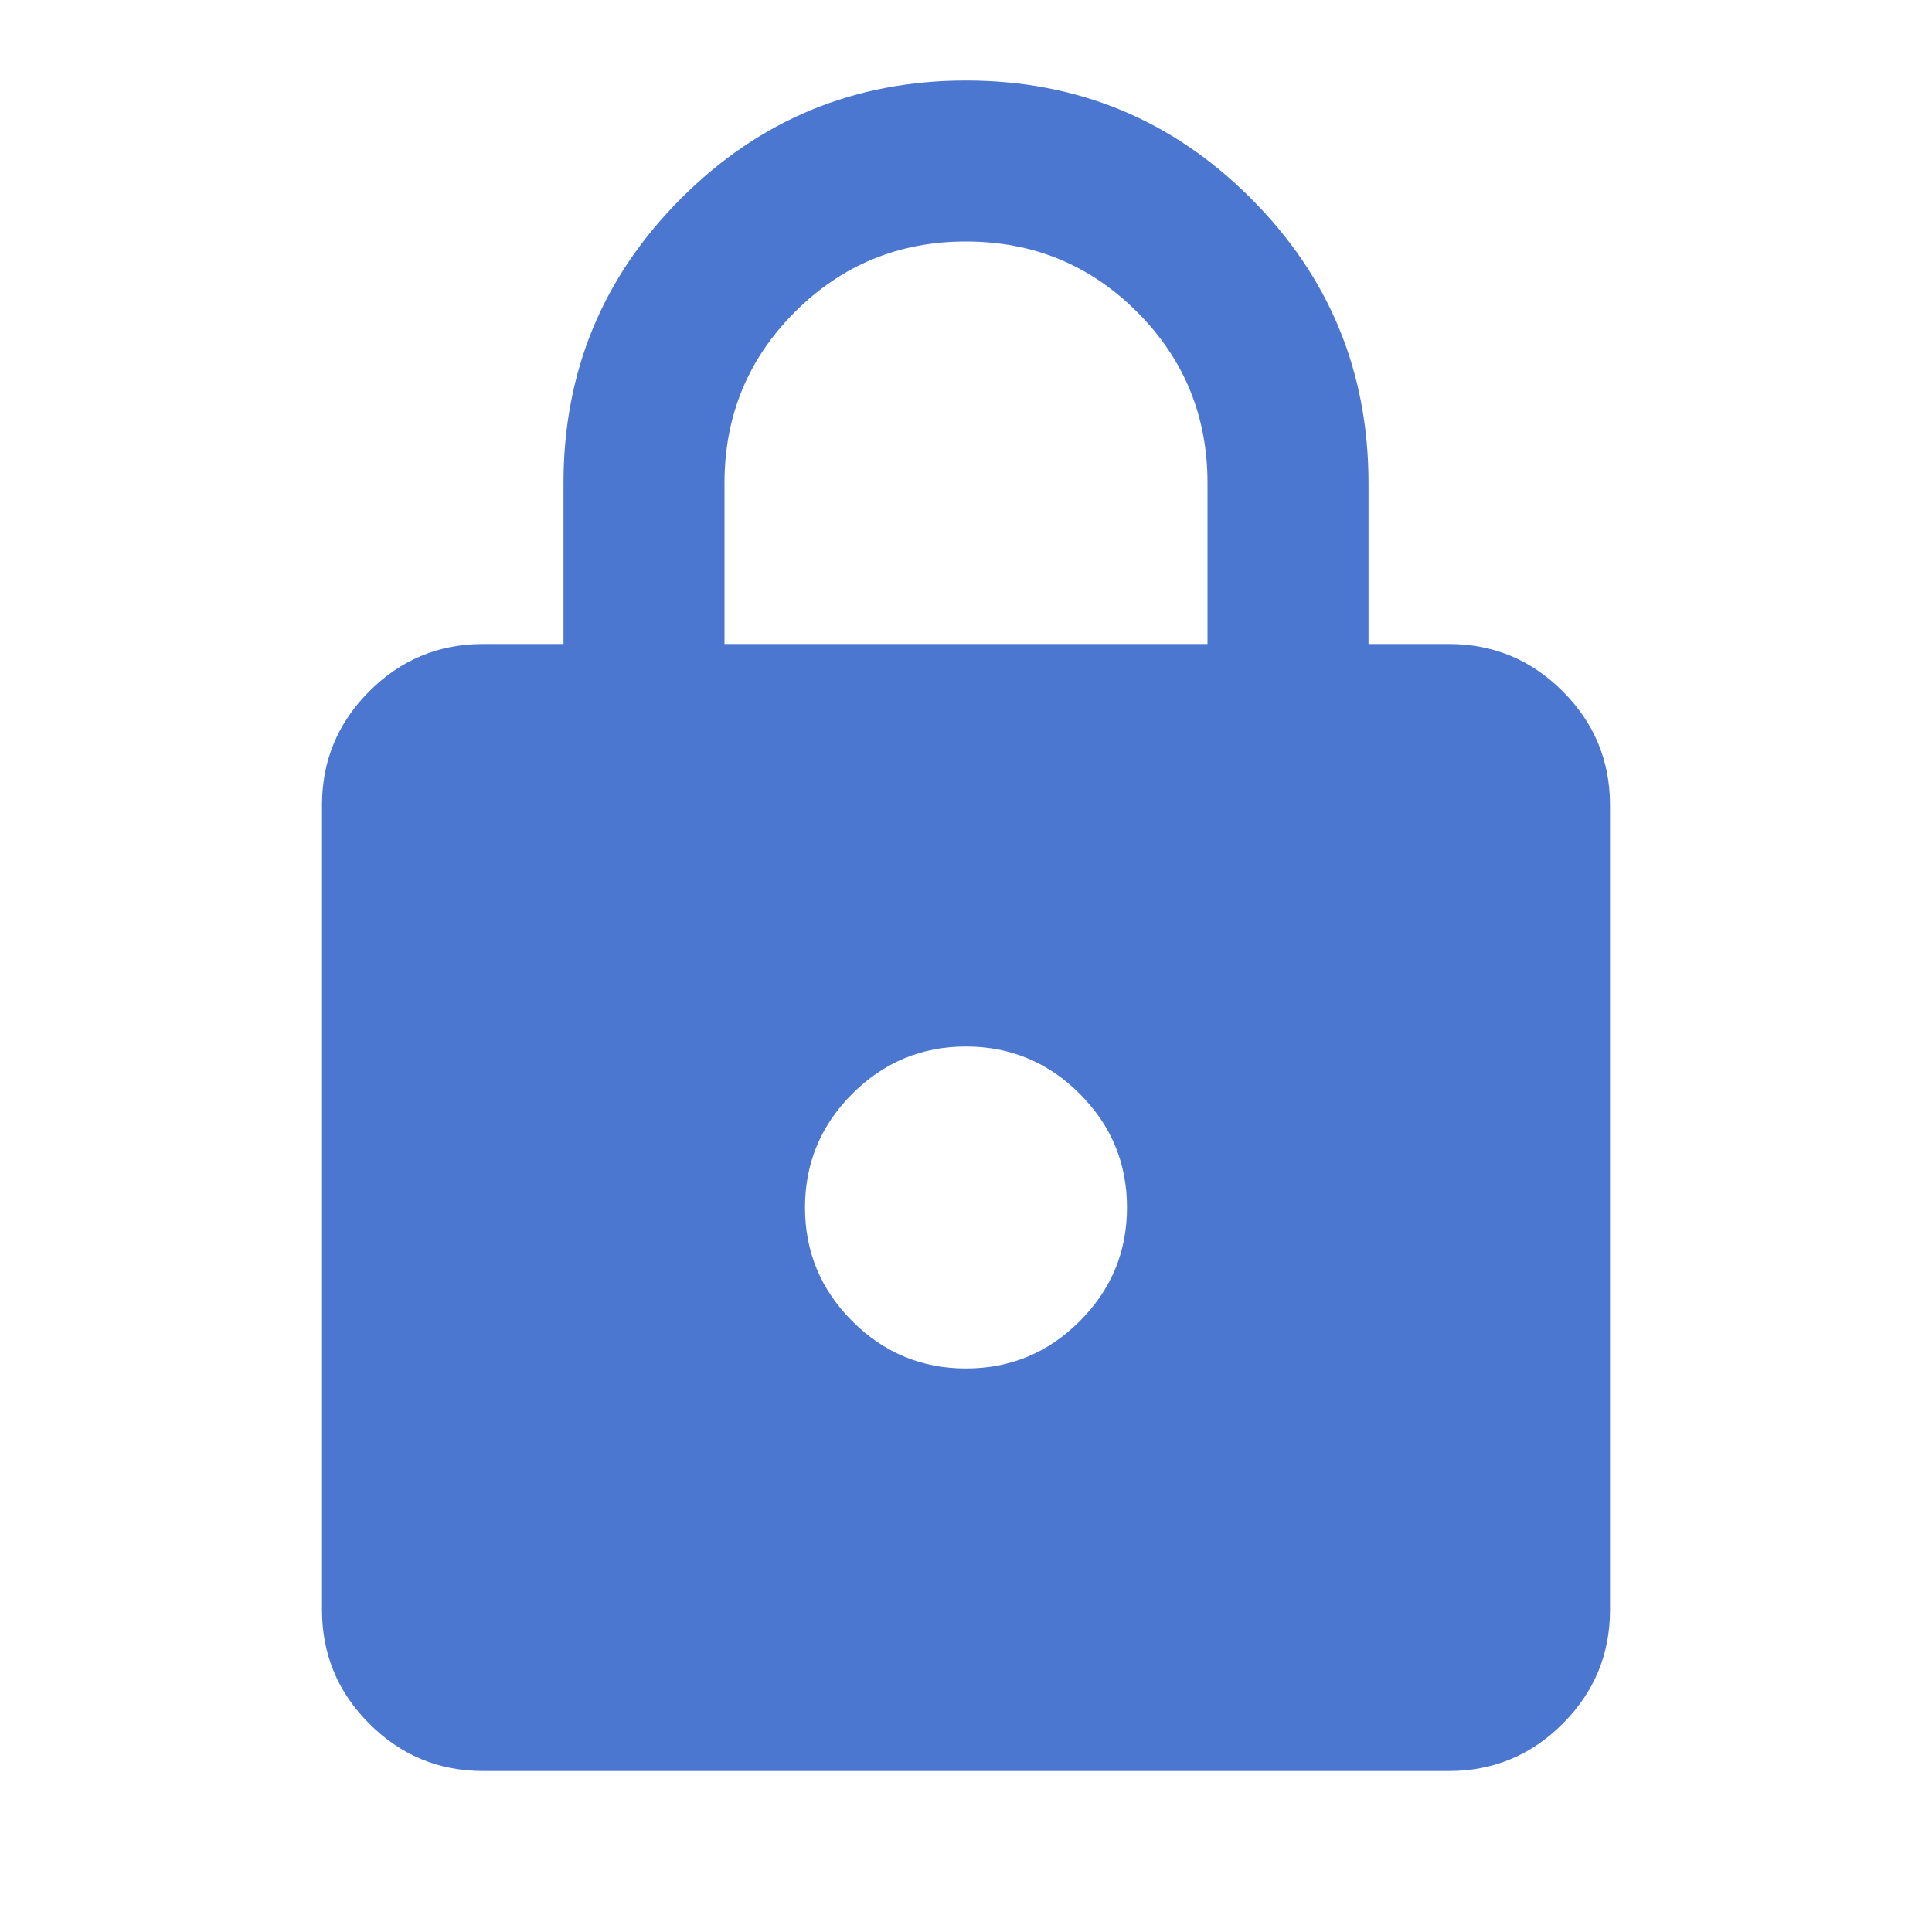
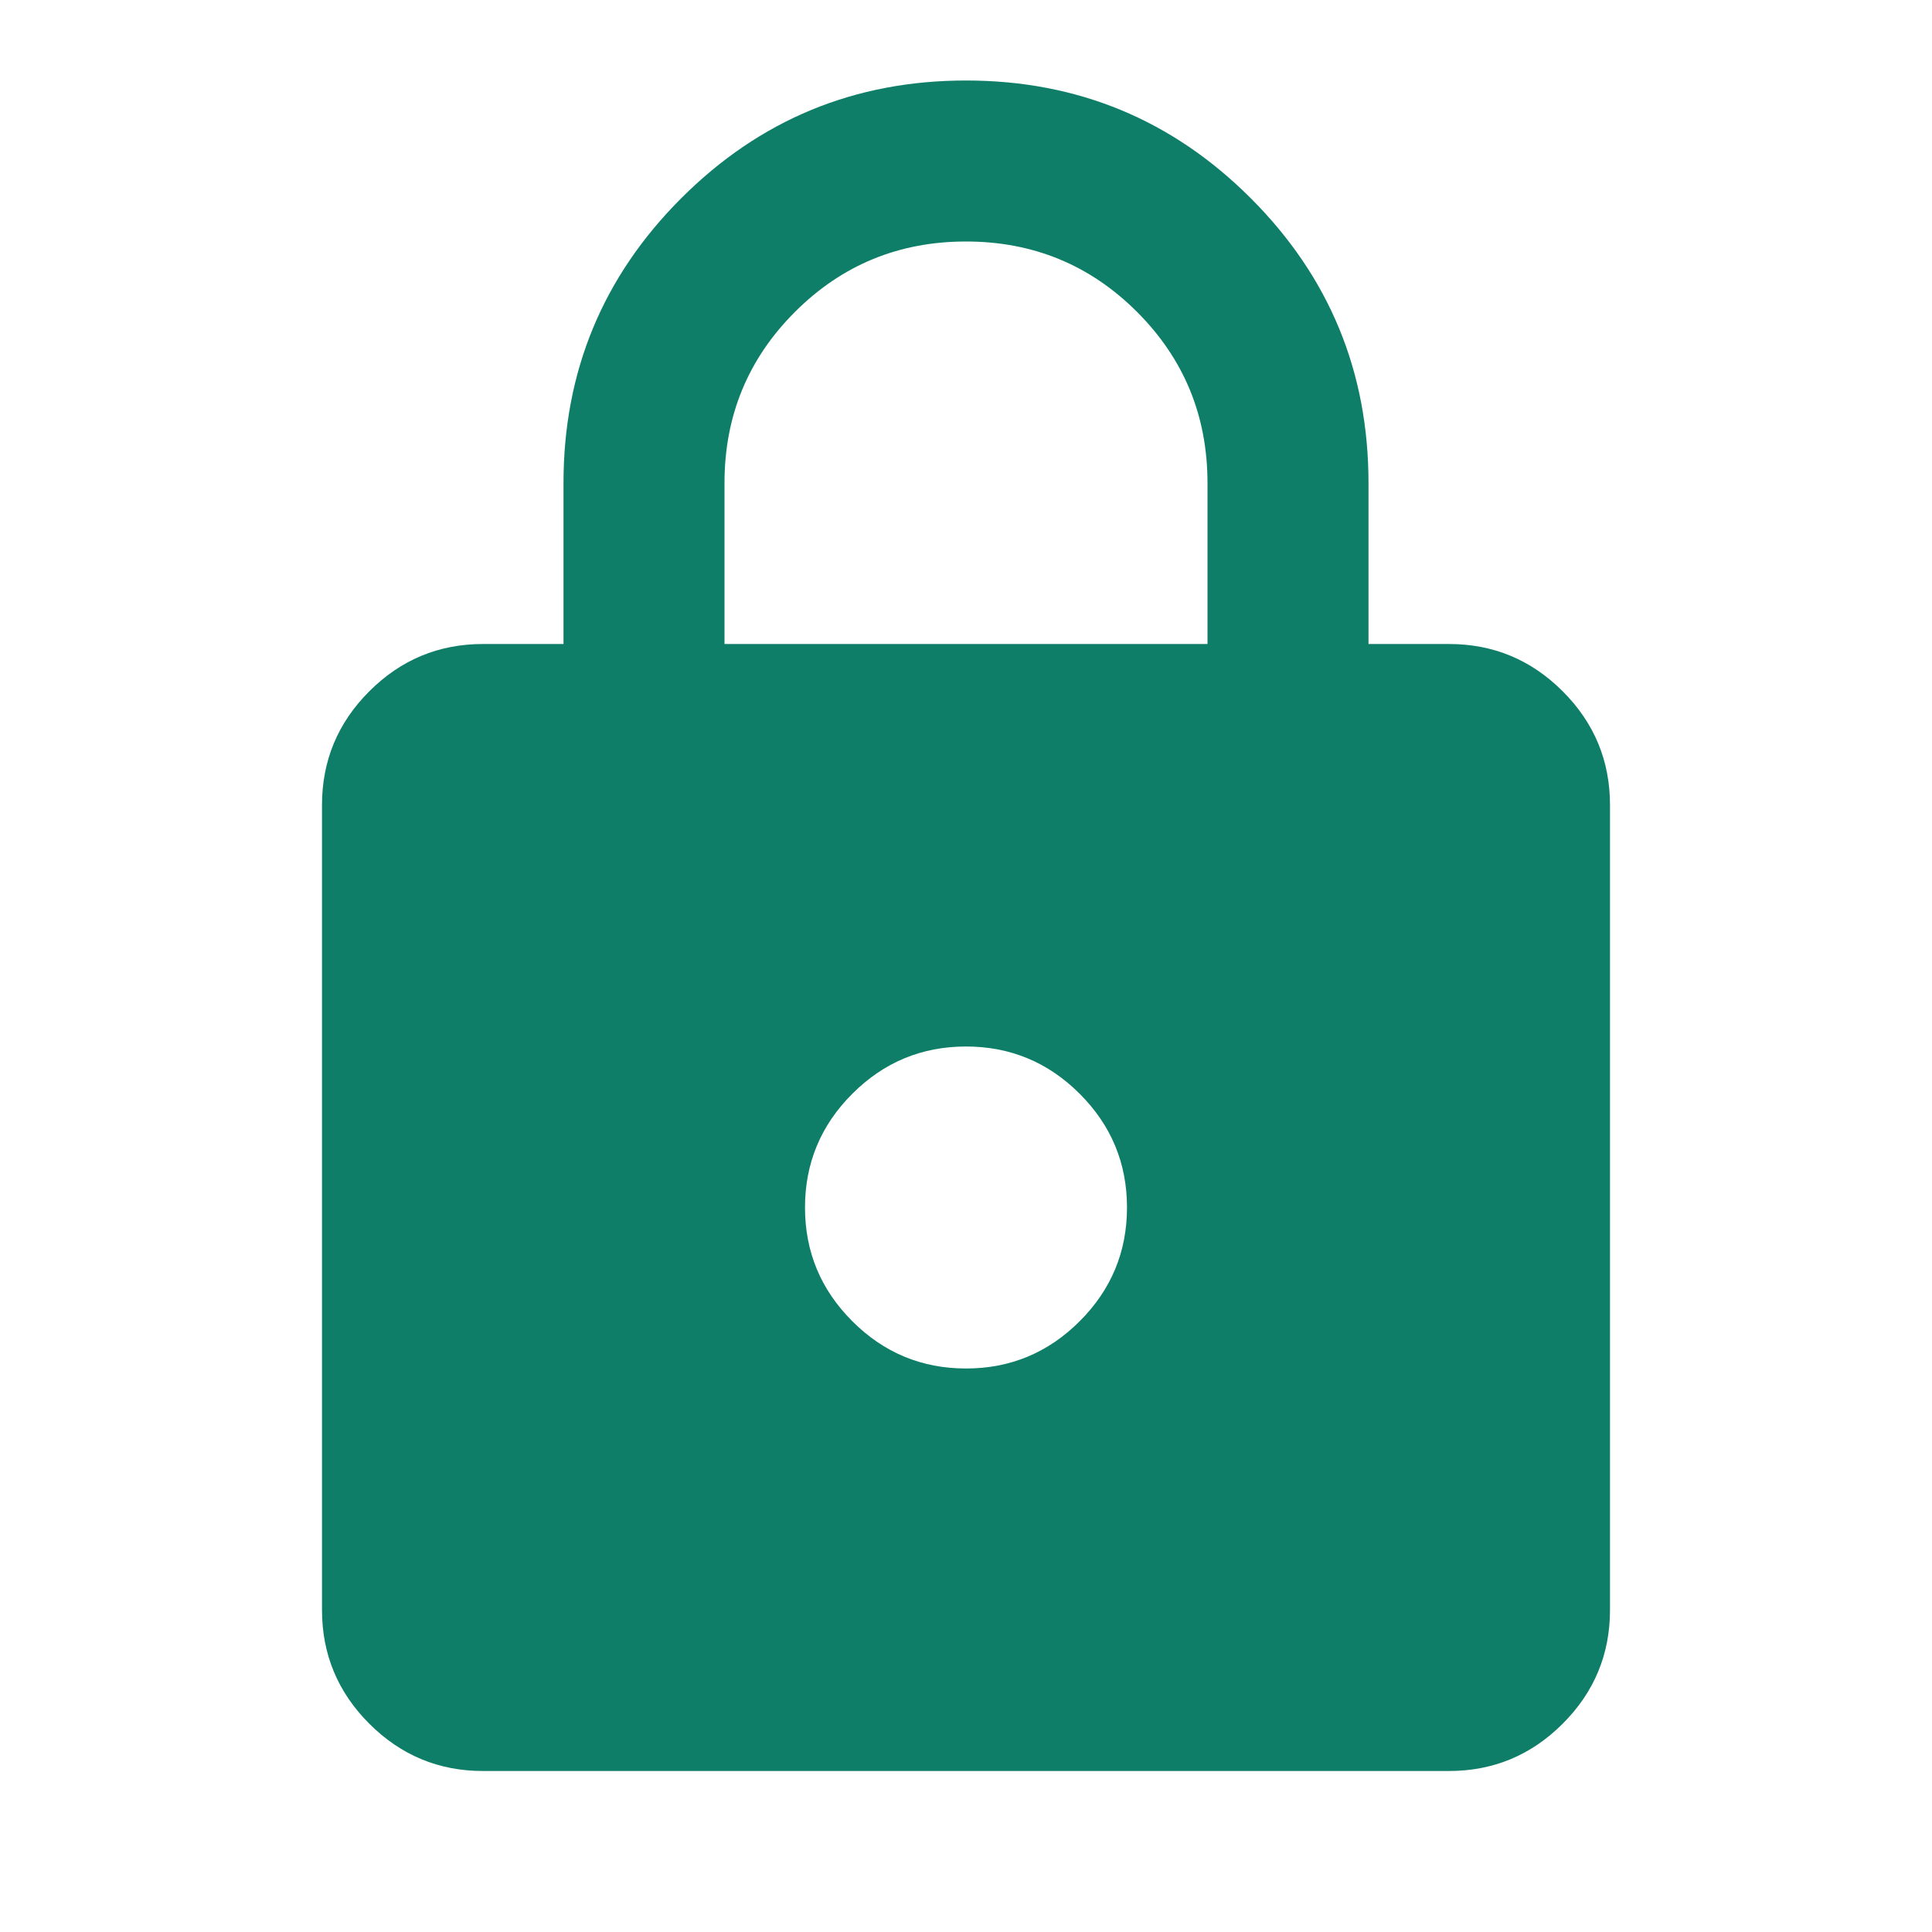
- <svg xmlns="http://www.w3.org/2000/svg" height="24px" viewBox="0 -960 960 960" width="24px" fill="#4B77D1">
+ <svg xmlns="http://www.w3.org/2000/svg" height="24px" viewBox="0 -960 960 960" width="24px" fill="#0e7e68">
  <path d="M240-80q-33 0-56.5-23.5T160-160v-400q0-33 23.5-56.5T240-640h40v-80q0-83 58.5-141.5T480-920q83 0 141.5 58.5T680-720v80h40q33 0 56.5 23.5T800-560v400q0 33-23.5 56.5T720-80H240Zm240-200q33 0 56.5-23.5T560-360q0-33-23.5-56.5T480-440q-33 0-56.5 23.5T400-360q0 33 23.5 56.5T480-280ZM360-640h240v-80q0-50-35-85t-85-35q-50 0-85 35t-35 85v80Z" />
</svg>
